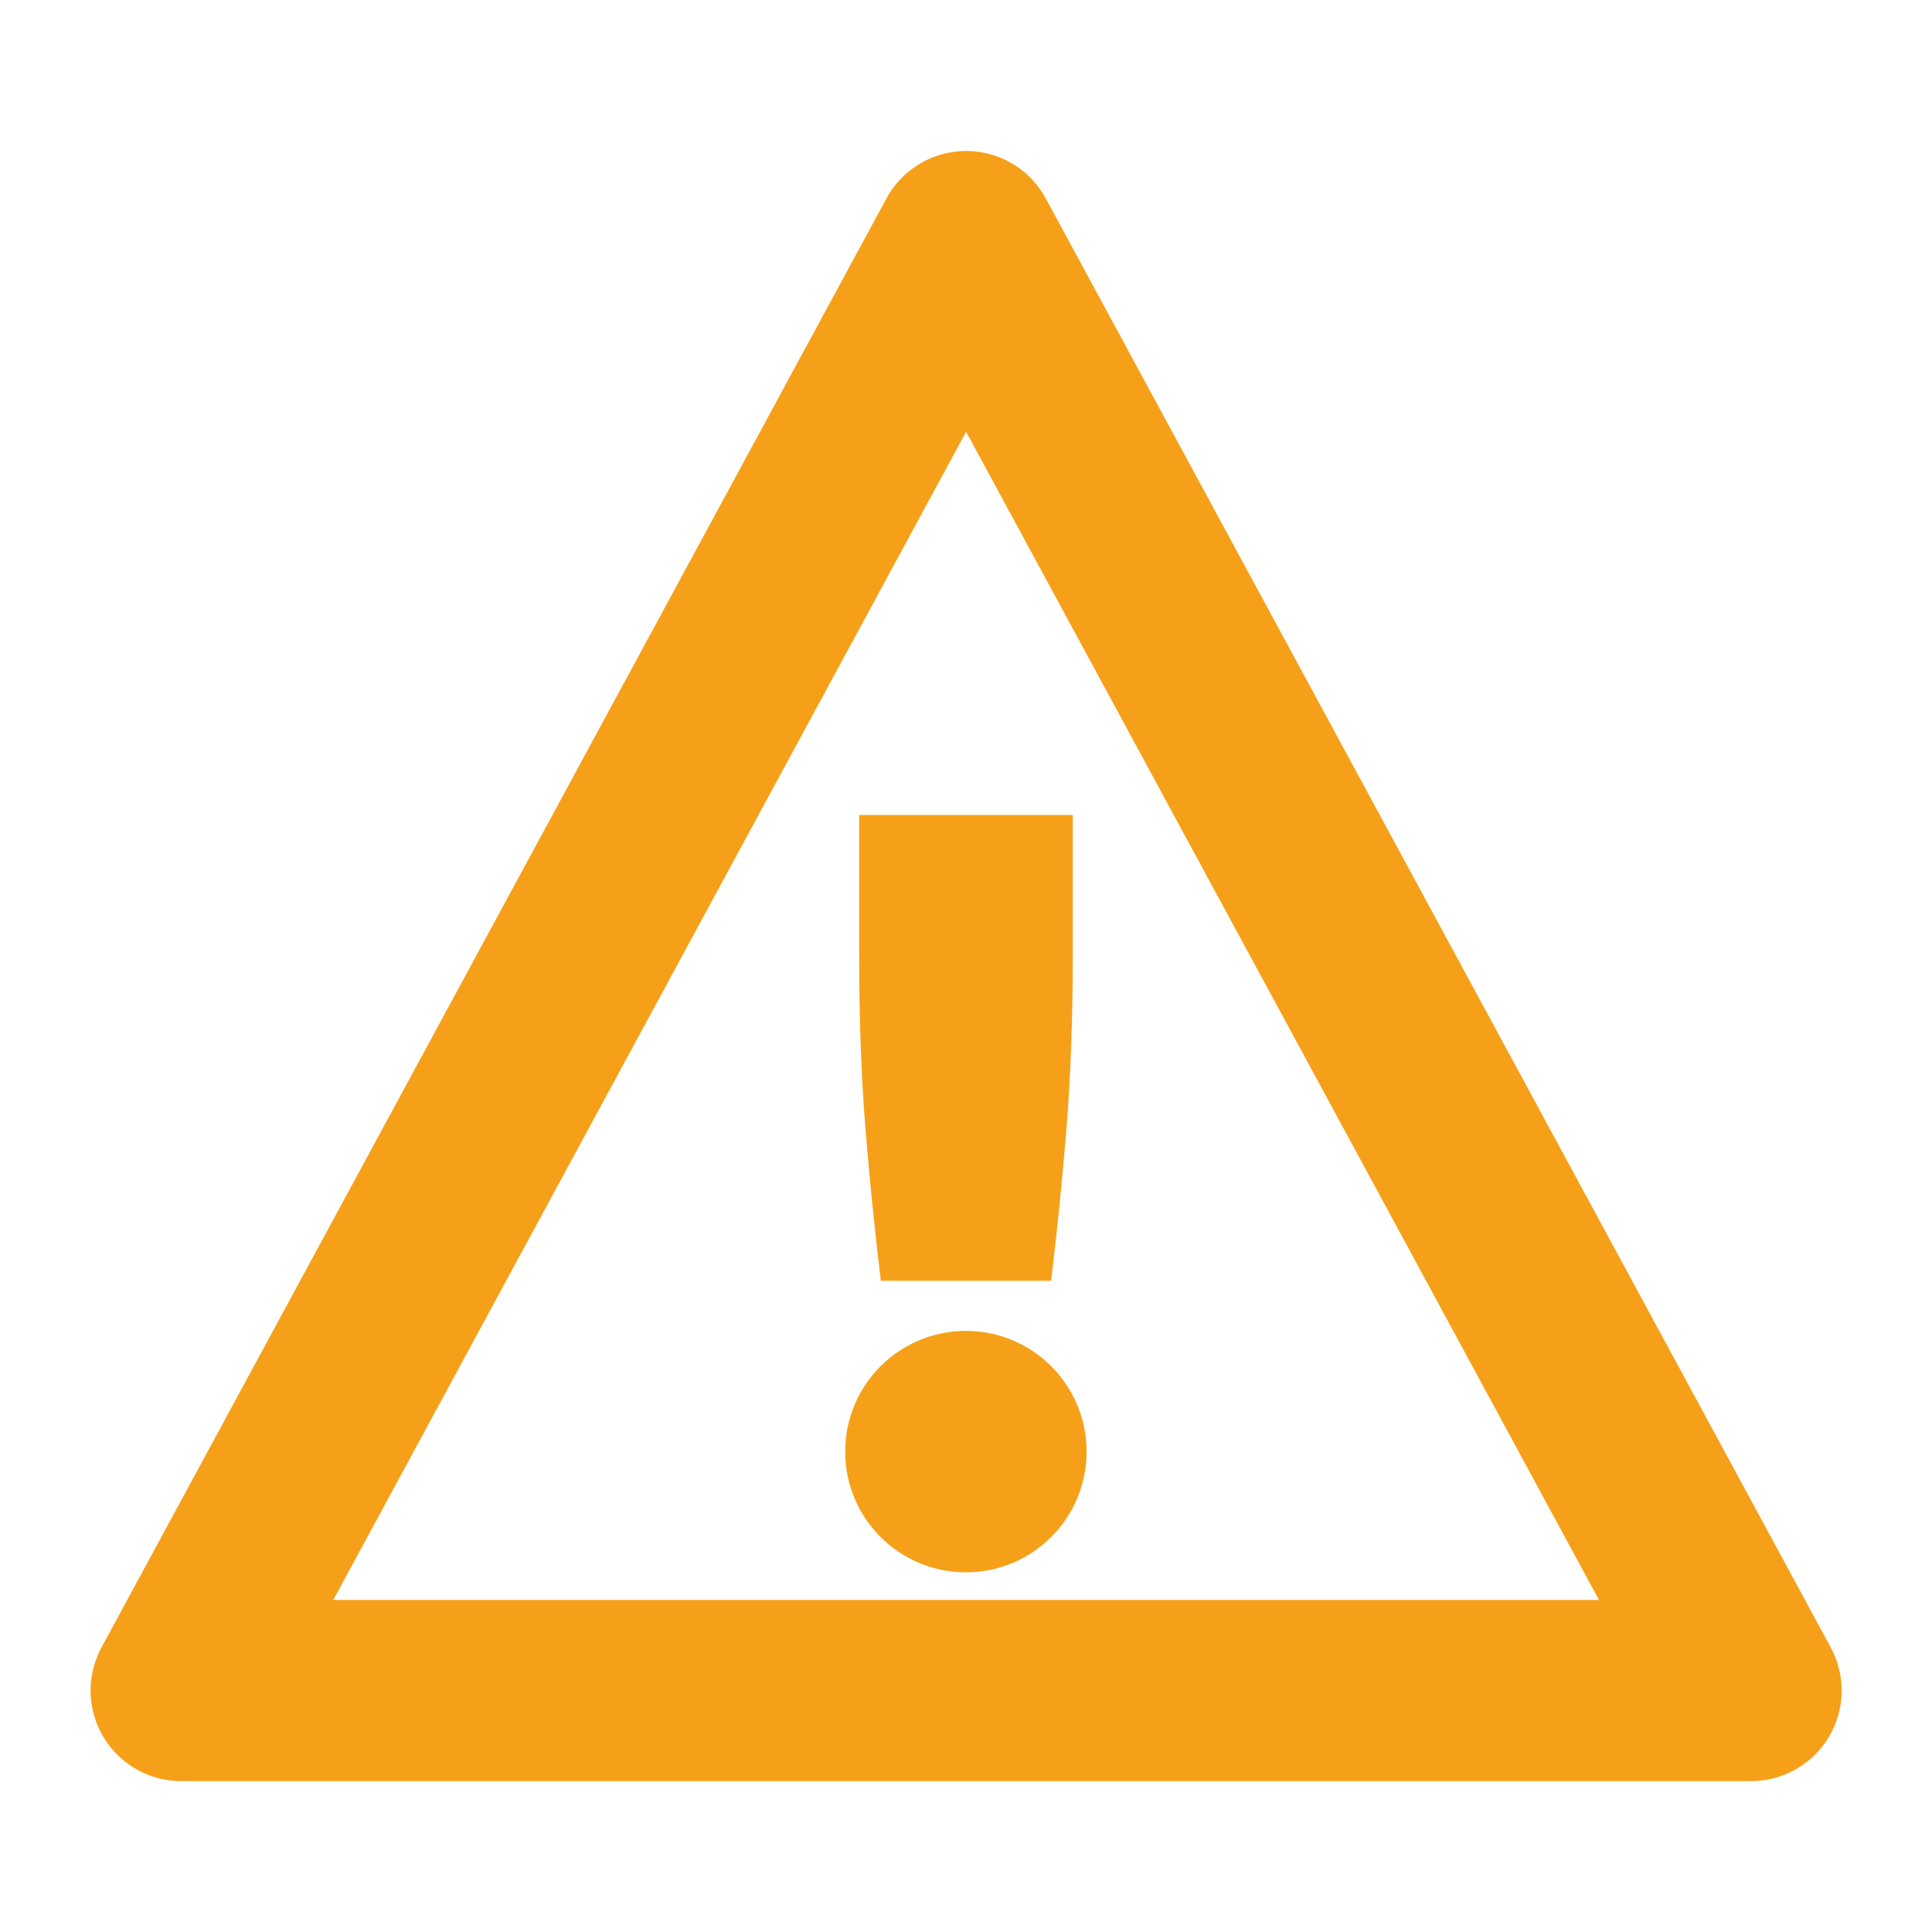
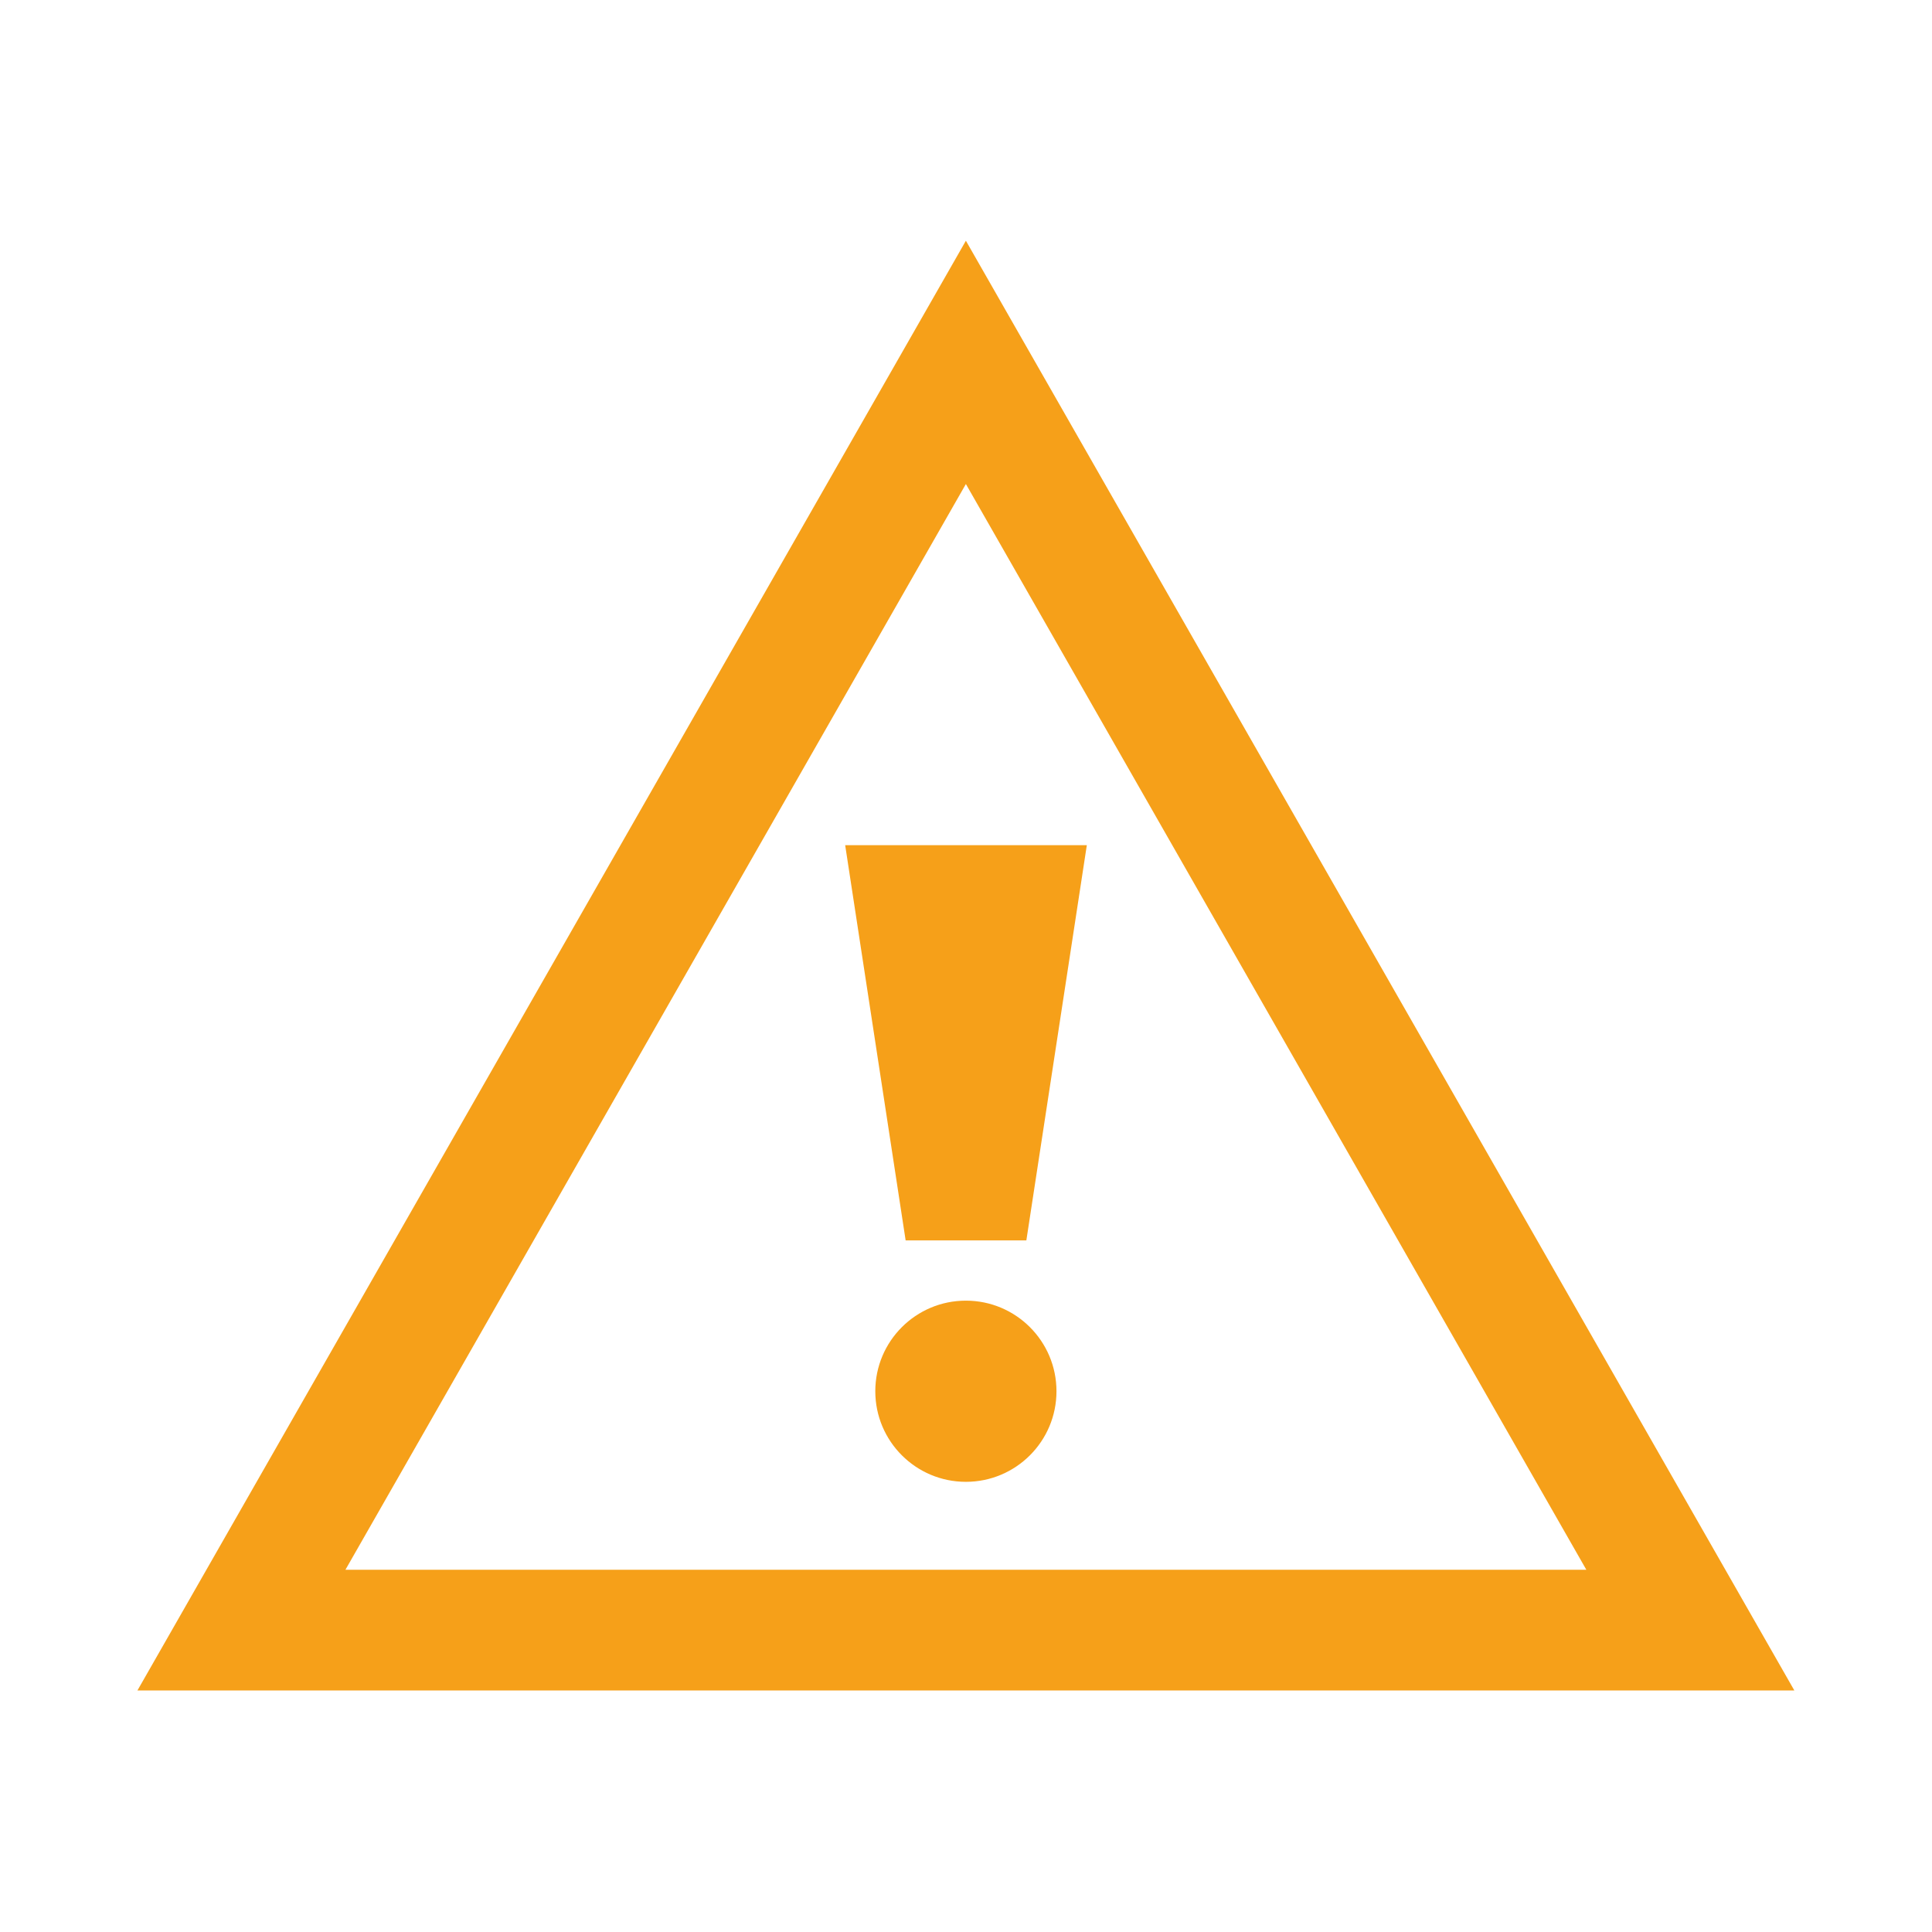
<svg xmlns="http://www.w3.org/2000/svg" width="32" height="32" viewBox="0 0 8.467 8.467" version="1.1" id="svg16">
  <defs id="defs10" />
  <g id="layer1" transform="translate(0,-288.5333)" style="display:inline">
    <g aria-label="?" transform="matrix(0.2645833,0,0,0.2645833,2.223968,287.8774)" style="font-style:normal;font-variant:normal;font-weight:bold;font-stretch:normal;font-size:26.667px;line-height:1.25;font-family:Ubuntu;-inkscape-font-specification:'Ubuntu, Bold';font-variant-ligatures:normal;font-variant-caps:normal;font-variant-numeric:normal;font-feature-settings:normal;text-align:start;letter-spacing:0px;word-spacing:0px;writing-mode:lr-tb;text-anchor:start;fill:#808080;fill-opacity:1;stroke:#808080;stroke-width:2;stroke-miterlimit:4;stroke-dasharray:none;stroke-opacity:1" id="flowRoot19">
      <g aria-label="i" transform="translate(13.28613,9.426489)" style="font-style:normal;font-weight:normal;font-size:13.333px;line-height:1.25;font-family:sans-serif;letter-spacing:0px;word-spacing:0px;fill:#808080;fill-opacity:1;stroke:#808080;stroke-width:2;stroke-miterlimit:4;stroke-dasharray:none;stroke-opacity:1" id="flowRoot30" />
    </g>
-     <path style="fill:none;stroke:#f6a019;stroke-width:0.794;stroke-linecap:round;stroke-linejoin:round;stroke-miterlimit:4;stroke-dasharray:none;stroke-opacity:1" d="m 0.794,295.942 3.44,-6.35 3.44,6.35 z" id="path21" />
-     <g aria-label="!" transform="matrix(0.2421244,0,0,0.2645833,5.112967,290.8639)" style="font-style:normal;font-variant:normal;font-weight:normal;font-stretch:normal;font-size:18.667px;line-height:1.25;font-family:Ubuntu;-inkscape-font-specification:'Ubuntu, Normal';font-variant-ligatures:normal;font-variant-caps:normal;font-variant-numeric:normal;font-feature-settings:normal;text-align:start;letter-spacing:0px;word-spacing:0px;writing-mode:lr-tb;text-anchor:start;fill:#f6a019;fill-opacity:1;stroke:none;stroke-opacity:1" id="flowRoot831">
-       <path d="m -1.7,7.011 c 0,1.045 -0.037,1.997 -0.112,2.856 -0.075,0.846 -0.168,1.692 -0.28,2.539 h -3.082 c -0.112,-0.846 -0.205,-1.692 -0.28,-2.539 -0.075,-0.859 -0.112,-1.811 -0.112,-2.856 V 4.691 h 3.866 z m -0.682,8.419 c 0,0.336 -0.112,0.628 -0.336,0.877 -0.224,0.249 -0.529,0.373 -0.915,0.373 -0.386,0 -0.691,-0.124 -0.915,-0.373 -0.224,-0.249 -0.336,-0.541 -0.336,-0.877 0,-0.336 0.112,-0.628 0.336,-0.877 0.224,-0.249 0.529,-0.373 0.915,-0.373 0.386,0 0.691,0.124 0.915,0.373 0.224,0.249 0.336,0.541 0.336,0.877 z" style="fill:#f6a019;fill-opacity:1;stroke:none;stroke-opacity:1" id="path841" />
+     <g id="g25" transform="translate(0,-0.1206052)">
+       <path style="fill:none;stroke:#f6a019;stroke-width:0.529;stroke-linecap:round;stroke-linejoin:miter;stroke-miterlimit:4;stroke-dasharray:none;stroke-opacity:1" d="m 1.058,295.798 3.175,-5.556 3.175,5.556 z" id="path21" />
+       <path style="font-style:normal;font-variant:normal;font-weight:normal;font-stretch:normal;font-size:18.667px;line-height:1.25;font-family:Ubuntu;-inkscape-font-specification:'Ubuntu, Normal';font-variant-ligatures:normal;font-variant-caps:normal;font-variant-numeric:normal;font-feature-settings:normal;text-align:start;letter-spacing:0px;word-spacing:0px;writing-mode:lr-tb;text-anchor:start;fill:#f6a019;fill-opacity:1;stroke:none;stroke-width:0.253;stroke-opacity:1" d="M 4.498,294.09 H 3.969 L 3.704,292.358 H 4.763 Z" id="path841" />
+       <circle style="opacity:1;vector-effect:none;fill:#f6a019;fill-opacity:1;fill-rule:nonzero;stroke:none;stroke-width:1.435;stroke-linecap:round;stroke-linejoin:round;stroke-miterlimit:4;stroke-dasharray:none;stroke-dashoffset:0;stroke-opacity:1;paint-order:normal" id="path826" cx="4.233" cy="294.751" r="0.397" />
    </g>
-     <circle style="opacity:1;vector-effect:none;fill:#f6a019;fill-opacity:1;fill-rule:nonzero;stroke:none;stroke-width:1.435;stroke-linecap:round;stroke-linejoin:round;stroke-miterlimit:4;stroke-dasharray:none;stroke-dashoffset:0;stroke-opacity:1;paint-order:normal" id="path826" cx="4.233" cy="294.895" r="0.529" />
-   </g>
-   <g transform="translate(0,-288.5333)" id="g32" style="display:none">
-     <path id="path16" d="m 0.132,294.354 v 1.058" style="fill:none;stroke:#ffc048;stroke-width:0.265;stroke-linecap:butt;stroke-linejoin:miter;stroke-miterlimit:4;stroke-dasharray:none;stroke-opacity:1" />
-     <path id="path18" d="m 0.661,293.957 v 1.852" style="fill:none;stroke:#ffc048;stroke-width:0.265;stroke-linecap:butt;stroke-linejoin:miter;stroke-miterlimit:4;stroke-dasharray:none;stroke-opacity:1" />
-     <path id="path20" d="m 1.191,293.56 v 2.646" style="fill:none;stroke:#ffc048;stroke-width:0.265;stroke-linecap:butt;stroke-linejoin:miter;stroke-miterlimit:4;stroke-dasharray:none;stroke-opacity:1" />
-     <path id="path22" d="m 1.72,293.164 v 3.44" style="fill:none;stroke:#ffc048;stroke-width:0.265;stroke-linecap:butt;stroke-linejoin:miter;stroke-miterlimit:4;stroke-dasharray:none;stroke-opacity:1" />
-     <path id="path24" d="m 2.249,293.825 v 2.117" style="fill:none;stroke:#ffc048;stroke-width:0.265;stroke-linecap:butt;stroke-linejoin:miter;stroke-miterlimit:4;stroke-dasharray:none;stroke-opacity:1" />
-     <path id="path26" d="m 2.778,294.09 v 1.587" style="fill:none;stroke:#ffc048;stroke-width:0.265;stroke-linecap:butt;stroke-linejoin:miter;stroke-miterlimit:4;stroke-dasharray:none;stroke-opacity:1" />
-     <path id="path28" d="m 3.307,294.354 v 1.058" style="fill:none;stroke:#ffc048;stroke-width:0.265;stroke-linecap:butt;stroke-linejoin:miter;stroke-miterlimit:4;stroke-dasharray:none;stroke-opacity:1" />
-     <path id="path30" d="m 3.836,294.619 v 0.529" style="fill:none;stroke:#ffc048;stroke-width:0.265;stroke-linecap:butt;stroke-linejoin:miter;stroke-miterlimit:4;stroke-dasharray:none;stroke-opacity:1" />
  </g>
</svg>
